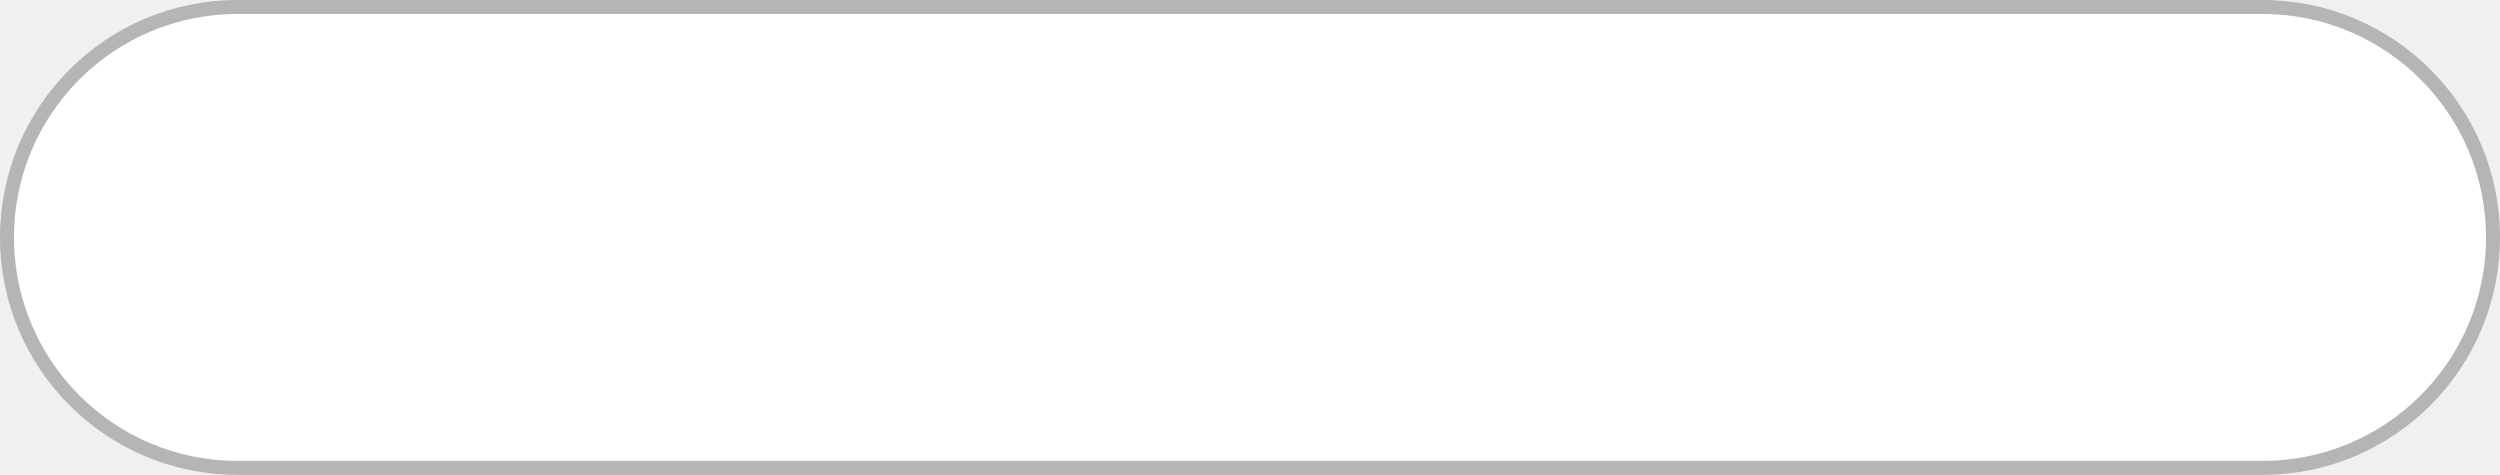
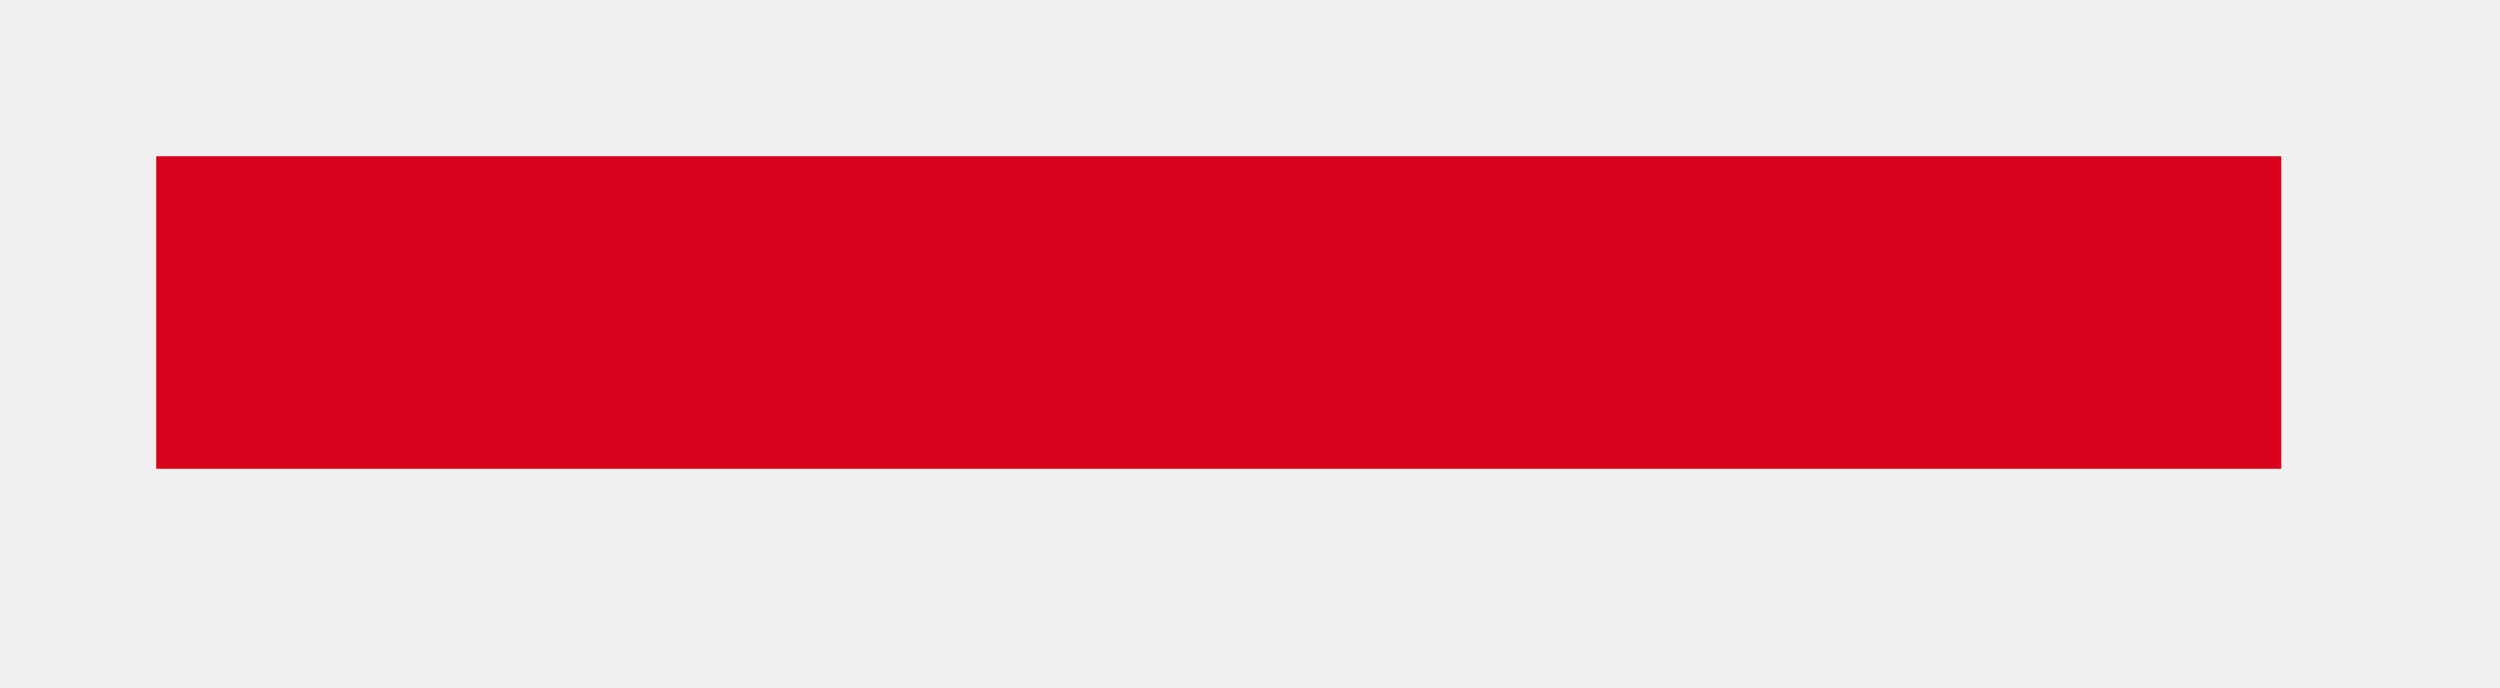
- <svg xmlns="http://www.w3.org/2000/svg" version="1.1" width="179px" height="34px">
-   <g transform="matrix(1 0 0 1 -217 -912 )">
-     <path d="M 218 929  A 16 16 0 0 1 234 913 L 379 913  A 16 16 0 0 1 395 929 A 16 16 0 0 1 379 945 L 234 945  A 16 16 0 0 1 218 929 Z " fill-rule="nonzero" fill="#ffffff" stroke="none" />
-     <path d="M 217.5 929  A 16.5 16.5 0 0 1 234 912.5 L 379 912.5  A 16.5 16.5 0 0 1 395.5 929 A 16.5 16.5 0 0 1 379 945.5 L 234 945.5  A 16.5 16.5 0 0 1 217.5 929 Z " stroke-width="1" stroke="#000000" fill="none" stroke-opacity="0.247" />
+ <svg xmlns="http://www.w3.org/2000/svg" version="1.1" width="40px" height="11px">
+   <g transform="matrix(1 0 0 1 -193.5 -251.5 )">
+     <path d="M 196 256.5  L 230 256.5  " stroke-width="5" stroke="#d9001b" fill="none" />
  </g>
</svg>
